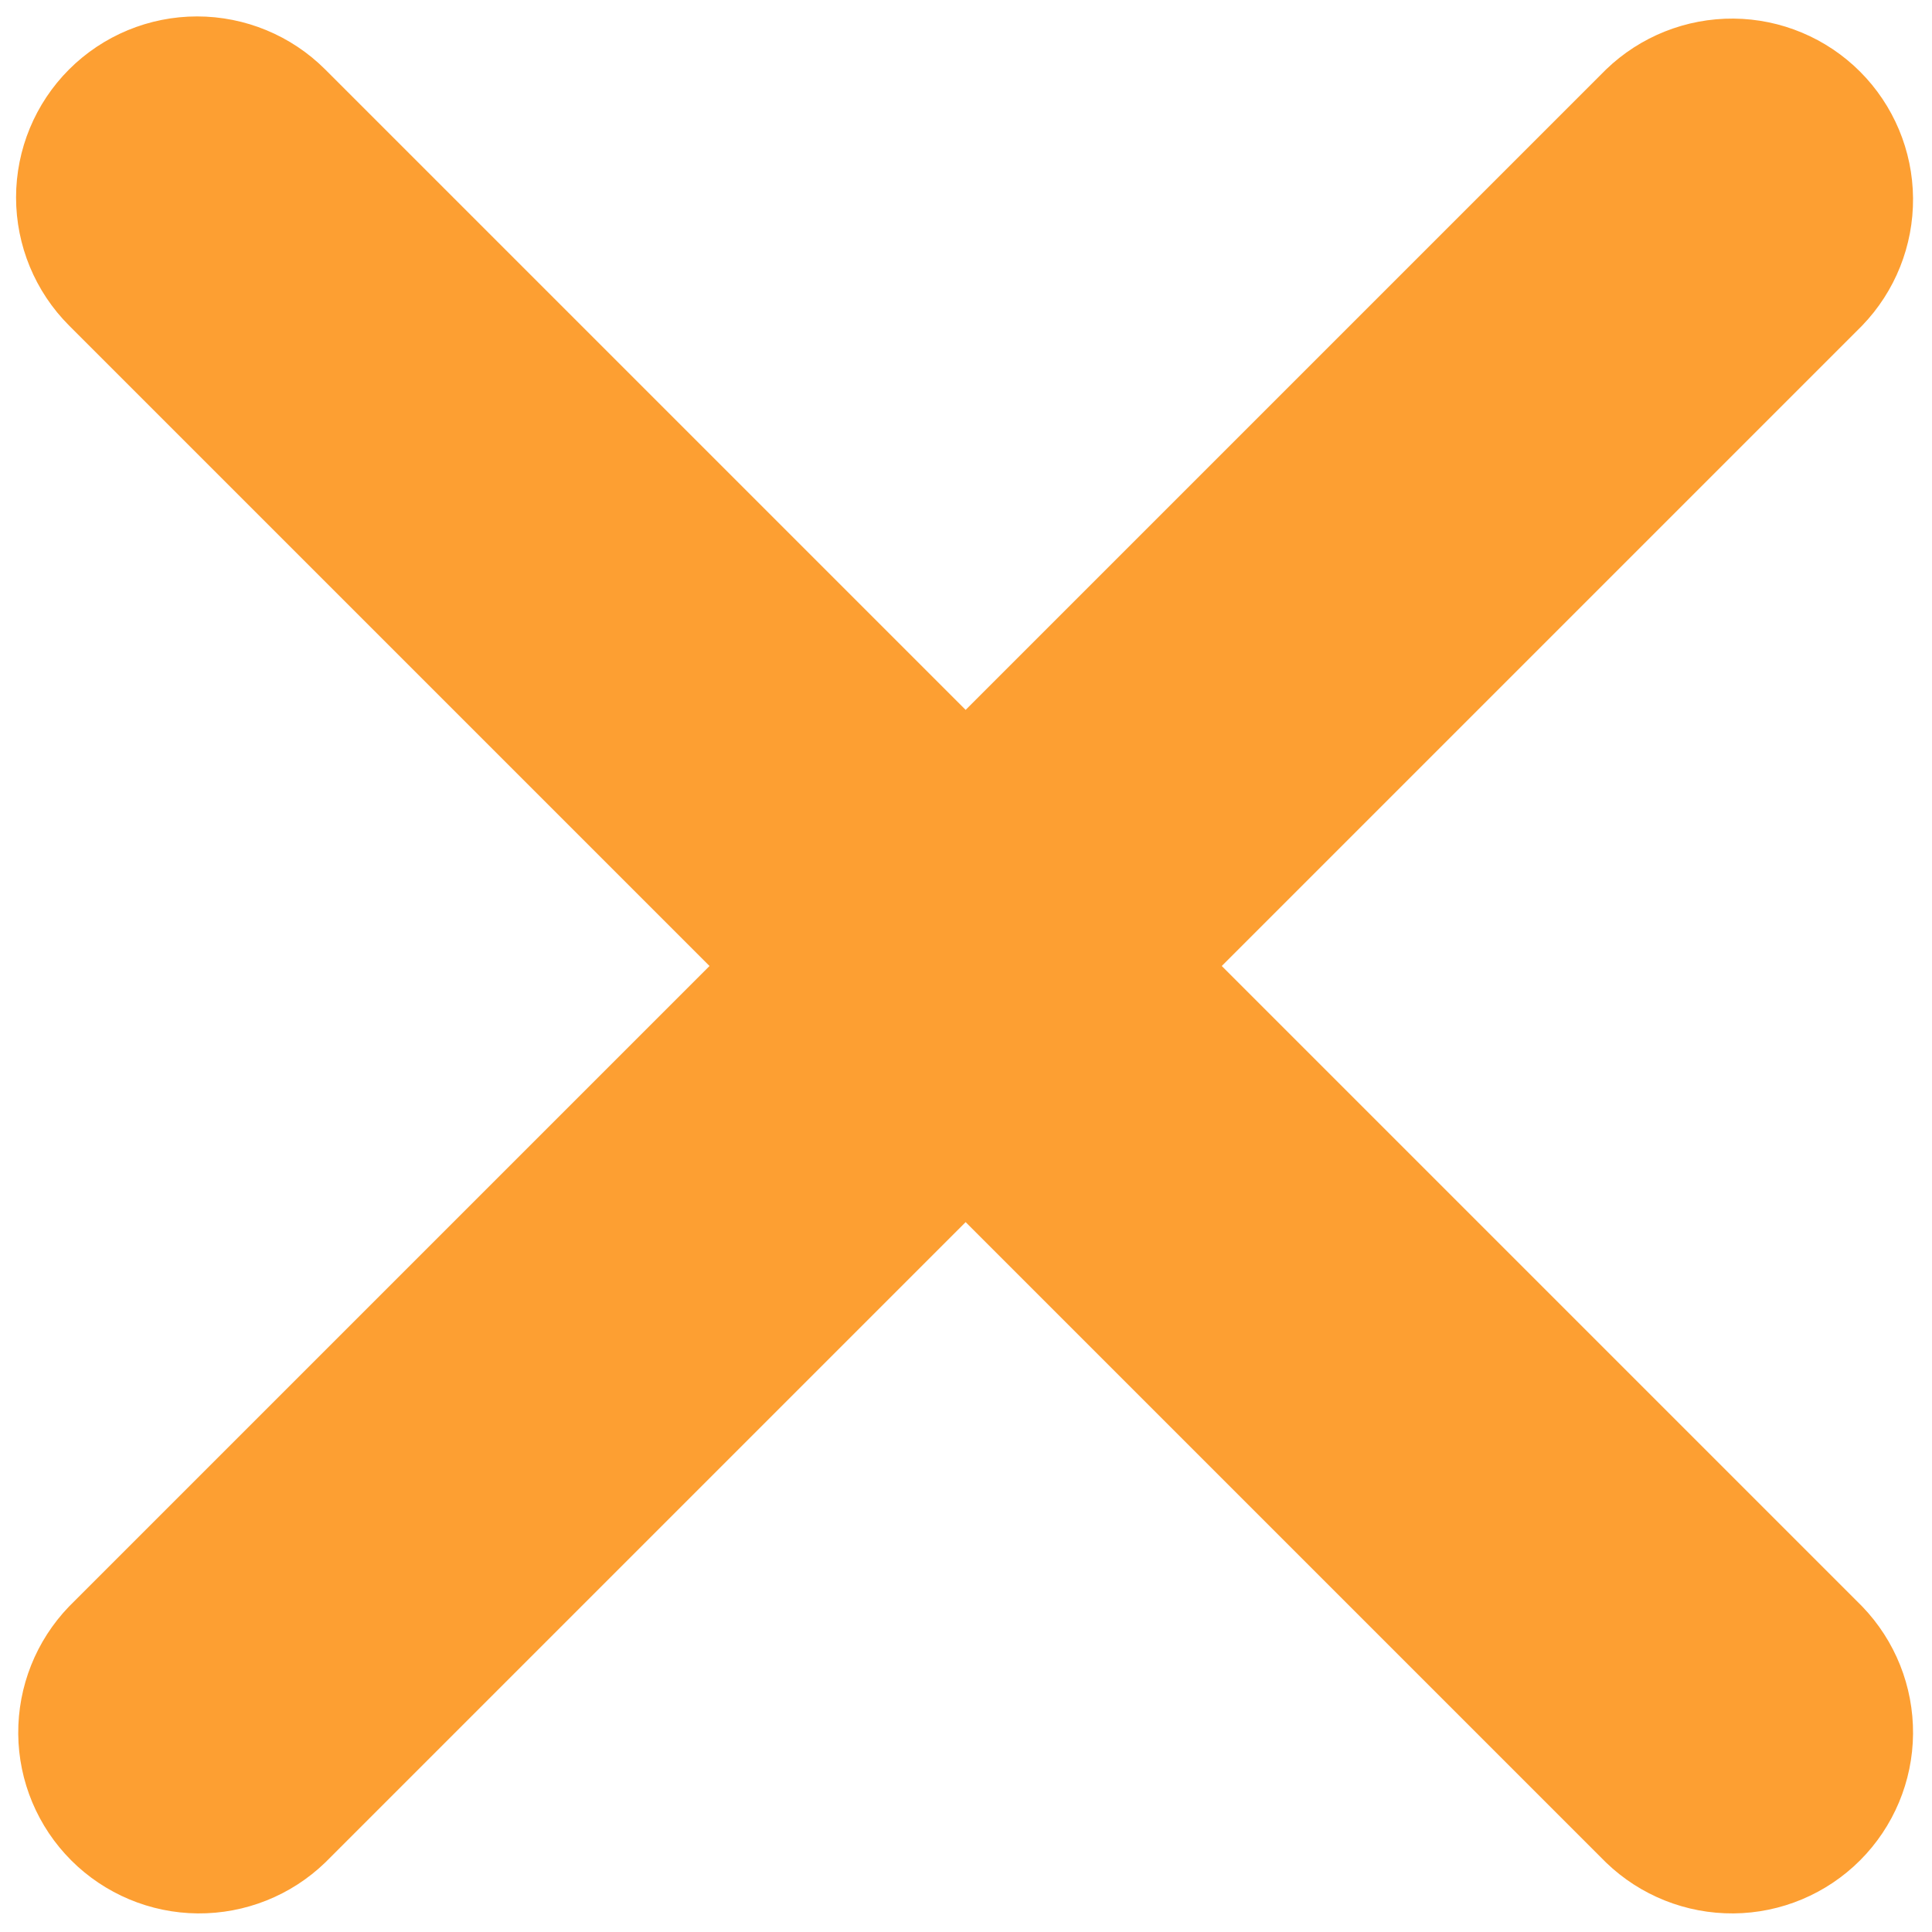
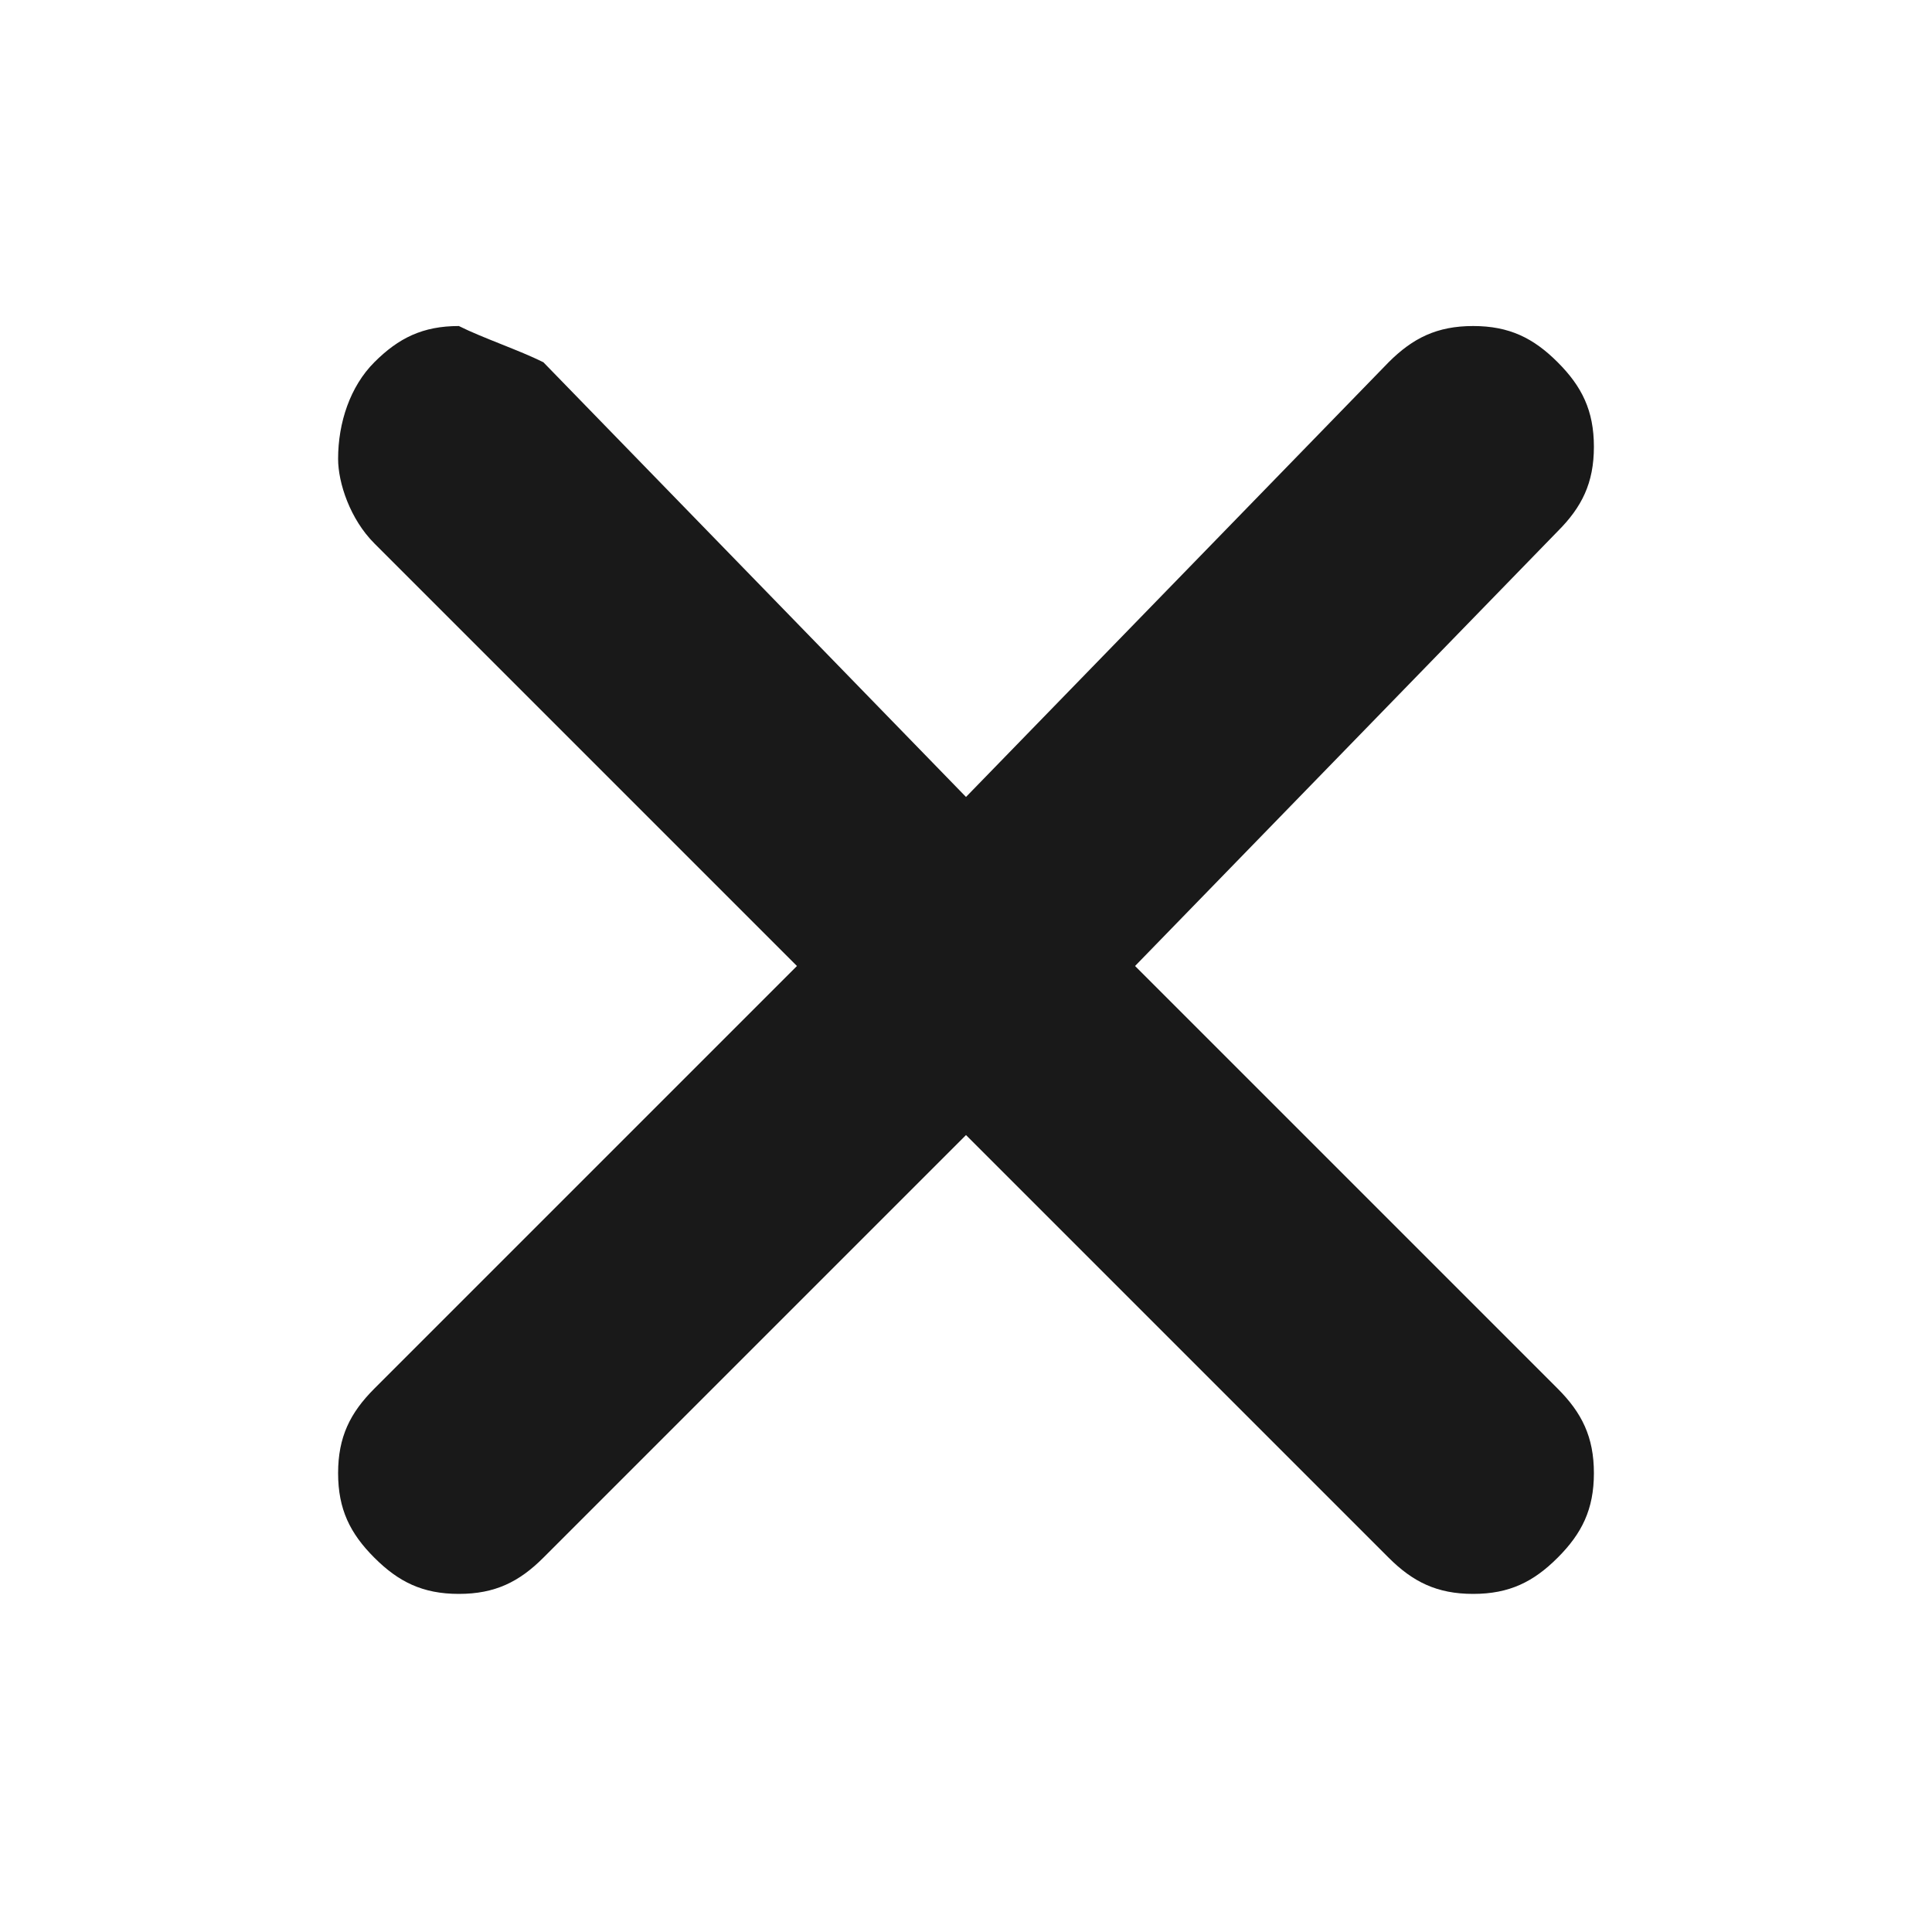
- <svg xmlns="http://www.w3.org/2000/svg" width="16" height="16" viewBox="0 0 16 16" fill="none">
-   <path d="M0.572 0.575C0.853 0.294 1.235 0.136 1.632 0.136C2.03 0.136 2.412 0.294 2.693 0.575L7.997 5.879L13.301 0.575C13.584 0.302 13.963 0.151 14.356 0.154C14.749 0.157 15.126 0.315 15.404 0.593C15.682 0.871 15.84 1.248 15.843 1.641C15.846 2.034 15.695 2.413 15.422 2.696L10.118 8L15.422 13.304C15.695 13.587 15.846 13.966 15.843 14.359C15.84 14.752 15.682 15.129 15.404 15.407C15.126 15.685 14.749 15.843 14.356 15.846C13.963 15.849 13.584 15.698 13.301 15.425L7.997 10.121L2.693 15.425C2.41 15.698 2.031 15.849 1.638 15.846C1.245 15.843 0.868 15.685 0.59 15.407C0.312 15.129 0.154 14.752 0.151 14.359C0.148 13.966 0.299 13.587 0.572 13.304L5.876 8L0.572 2.696C0.291 2.415 0.133 2.033 0.133 1.635C0.133 1.238 0.291 0.856 0.572 0.575V0.575Z" fill="#FD9F32" />
+ <svg xmlns="http://www.w3.org/2000/svg" version="1.1" id="Layer_1" x="0px" y="0px" viewBox="0 0 16 16" style="enable-background:new 0 0 16 16;" xml:space="preserve">
+   <style type="text/css">
+ 	.st0{fill:#191919;}
+ </style>
+   <path class="st0" d="M3.1,3c0.2-0.2,0.4-0.3,0.7-0.3C4,2.8,4.3,2.9,4.5,3L8,6.6L11.5,3c0.2-0.2,0.4-0.3,0.7-0.3  c0.3,0,0.5,0.1,0.7,0.3s0.3,0.4,0.3,0.7c0,0.3-0.1,0.5-0.3,0.7L9.4,8l3.5,3.5c0.2,0.2,0.3,0.4,0.3,0.7c0,0.3-0.1,0.5-0.3,0.7  s-0.4,0.3-0.7,0.3c-0.3,0-0.5-0.1-0.7-0.3L8,9.4l-3.5,3.5c-0.2,0.2-0.4,0.3-0.7,0.3c-0.3,0-0.5-0.1-0.7-0.3  c-0.2-0.2-0.3-0.4-0.3-0.7c0-0.3,0.1-0.5,0.3-0.7L6.6,8L3.1,4.5C2.9,4.3,2.8,4,2.8,3.8C2.8,3.5,2.9,3.2,3.1,3L3.1,3z" />
</svg>
